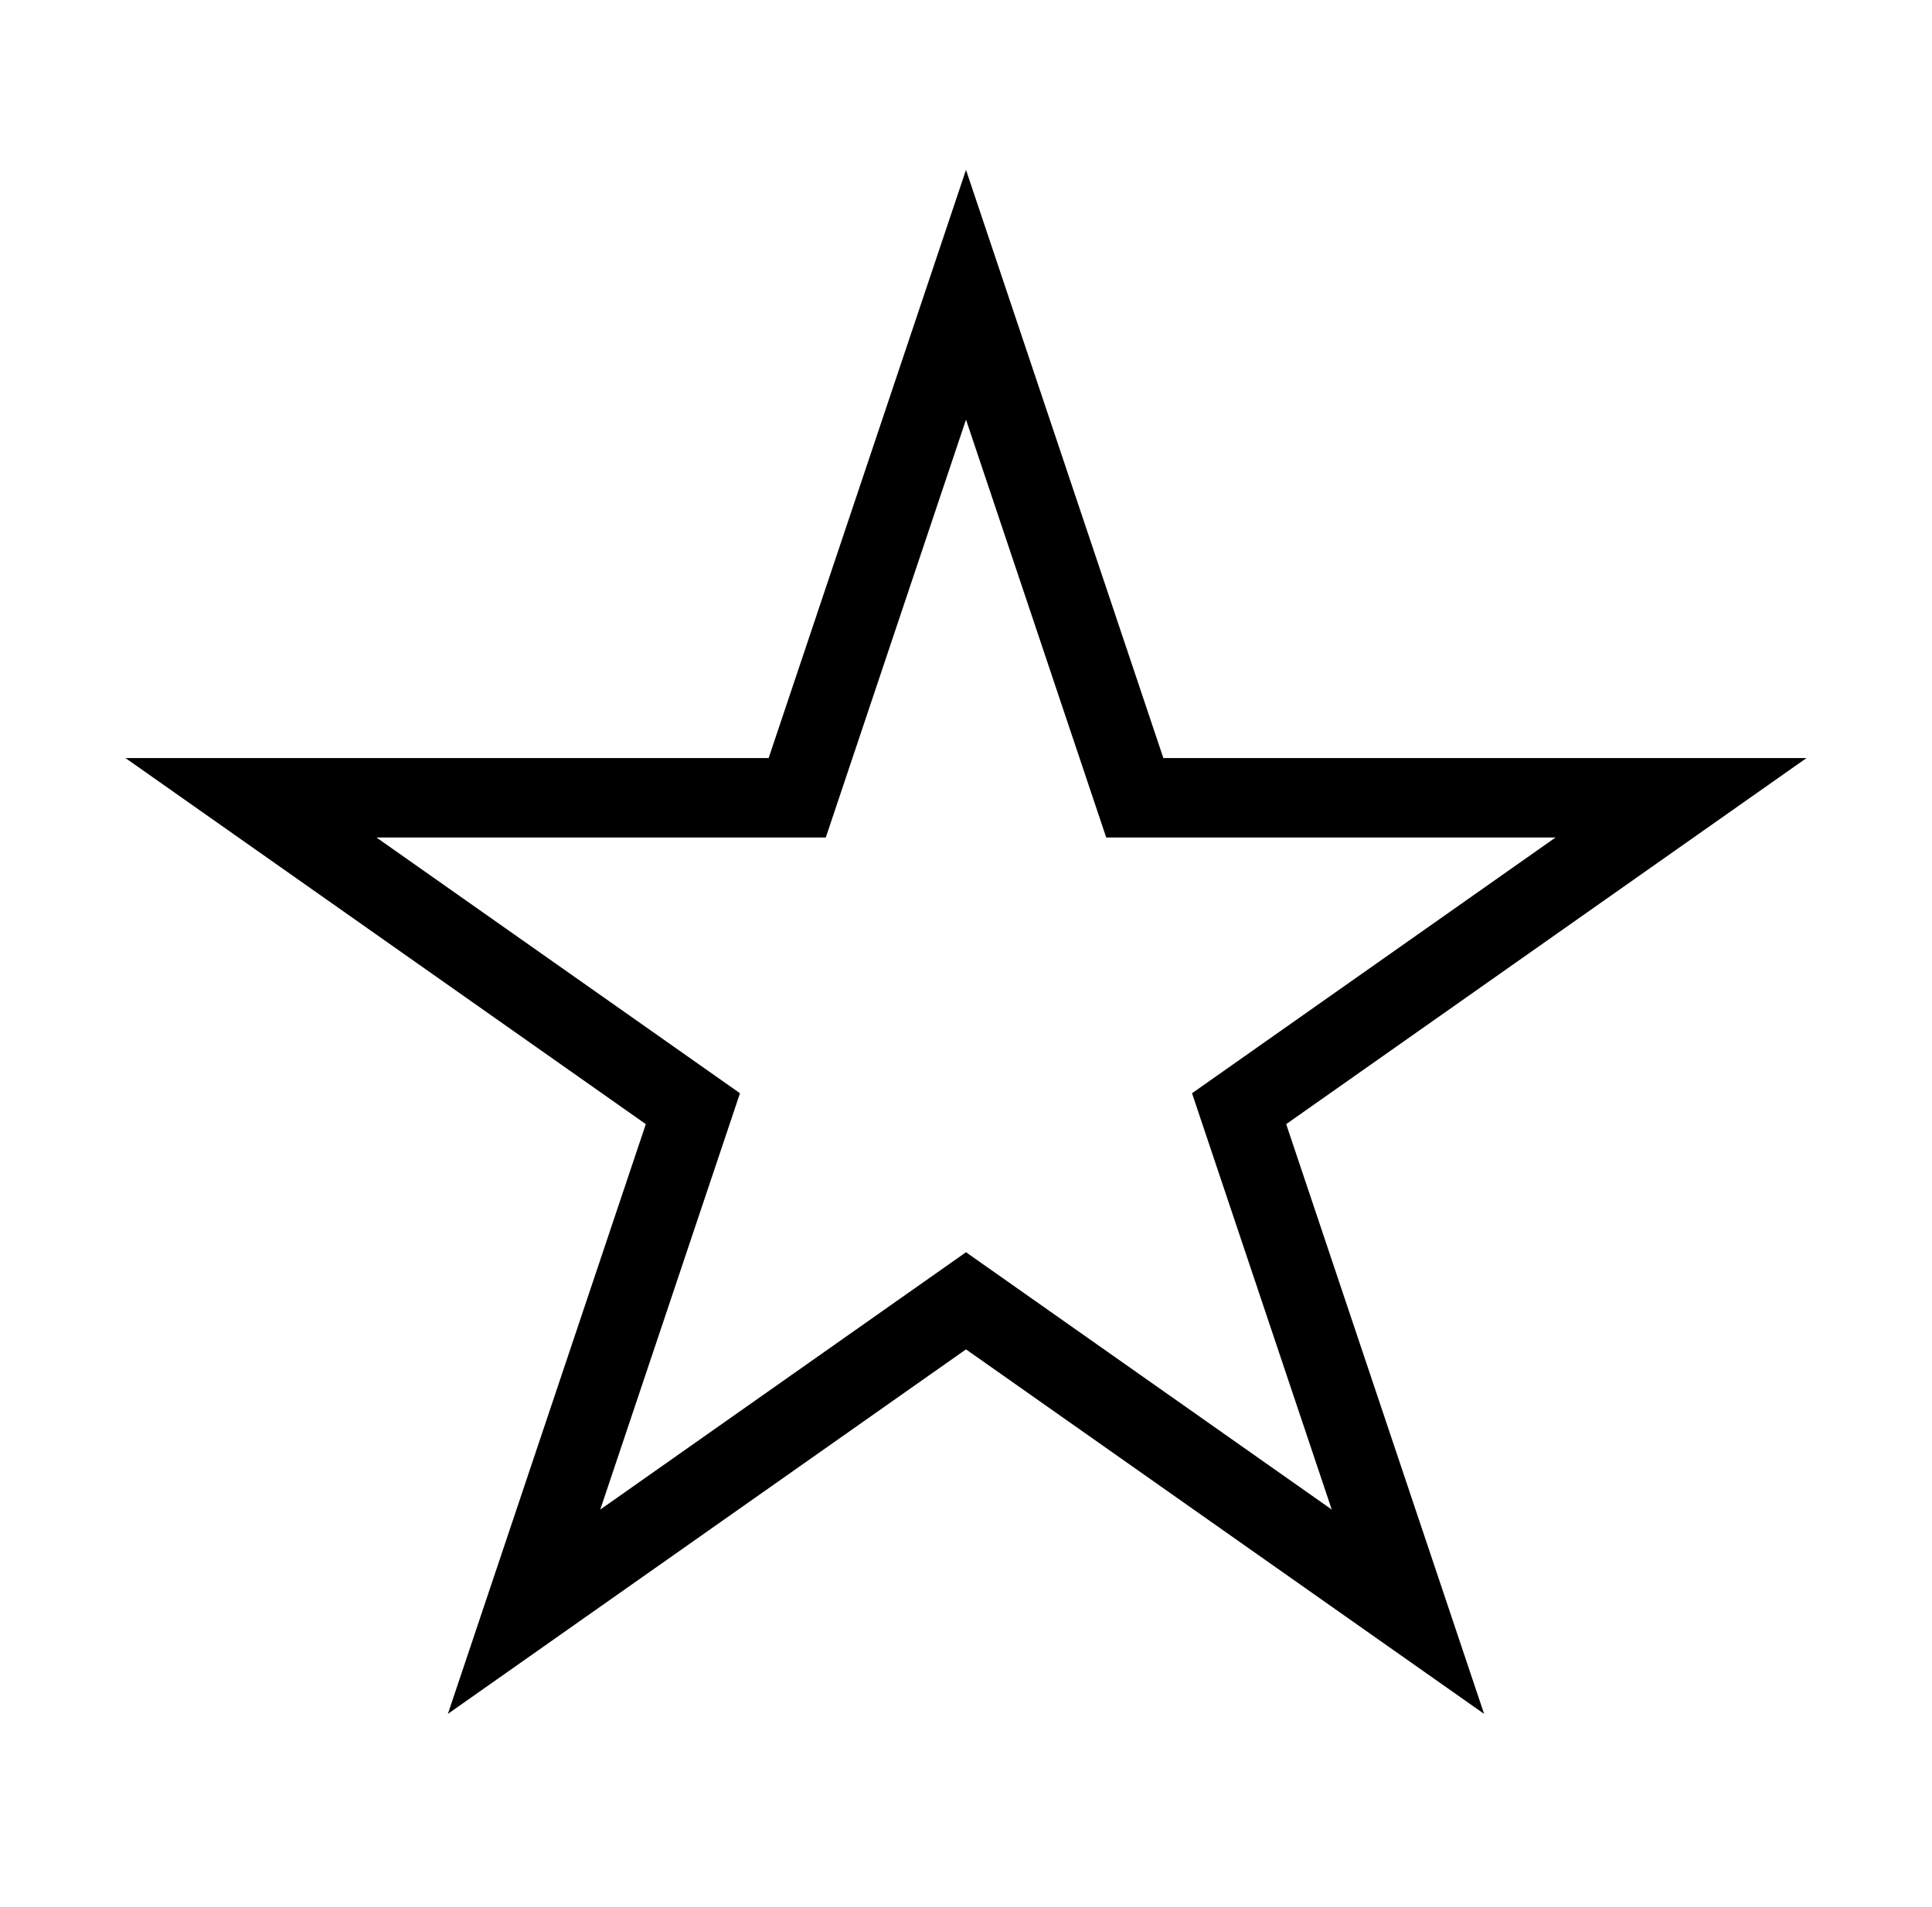
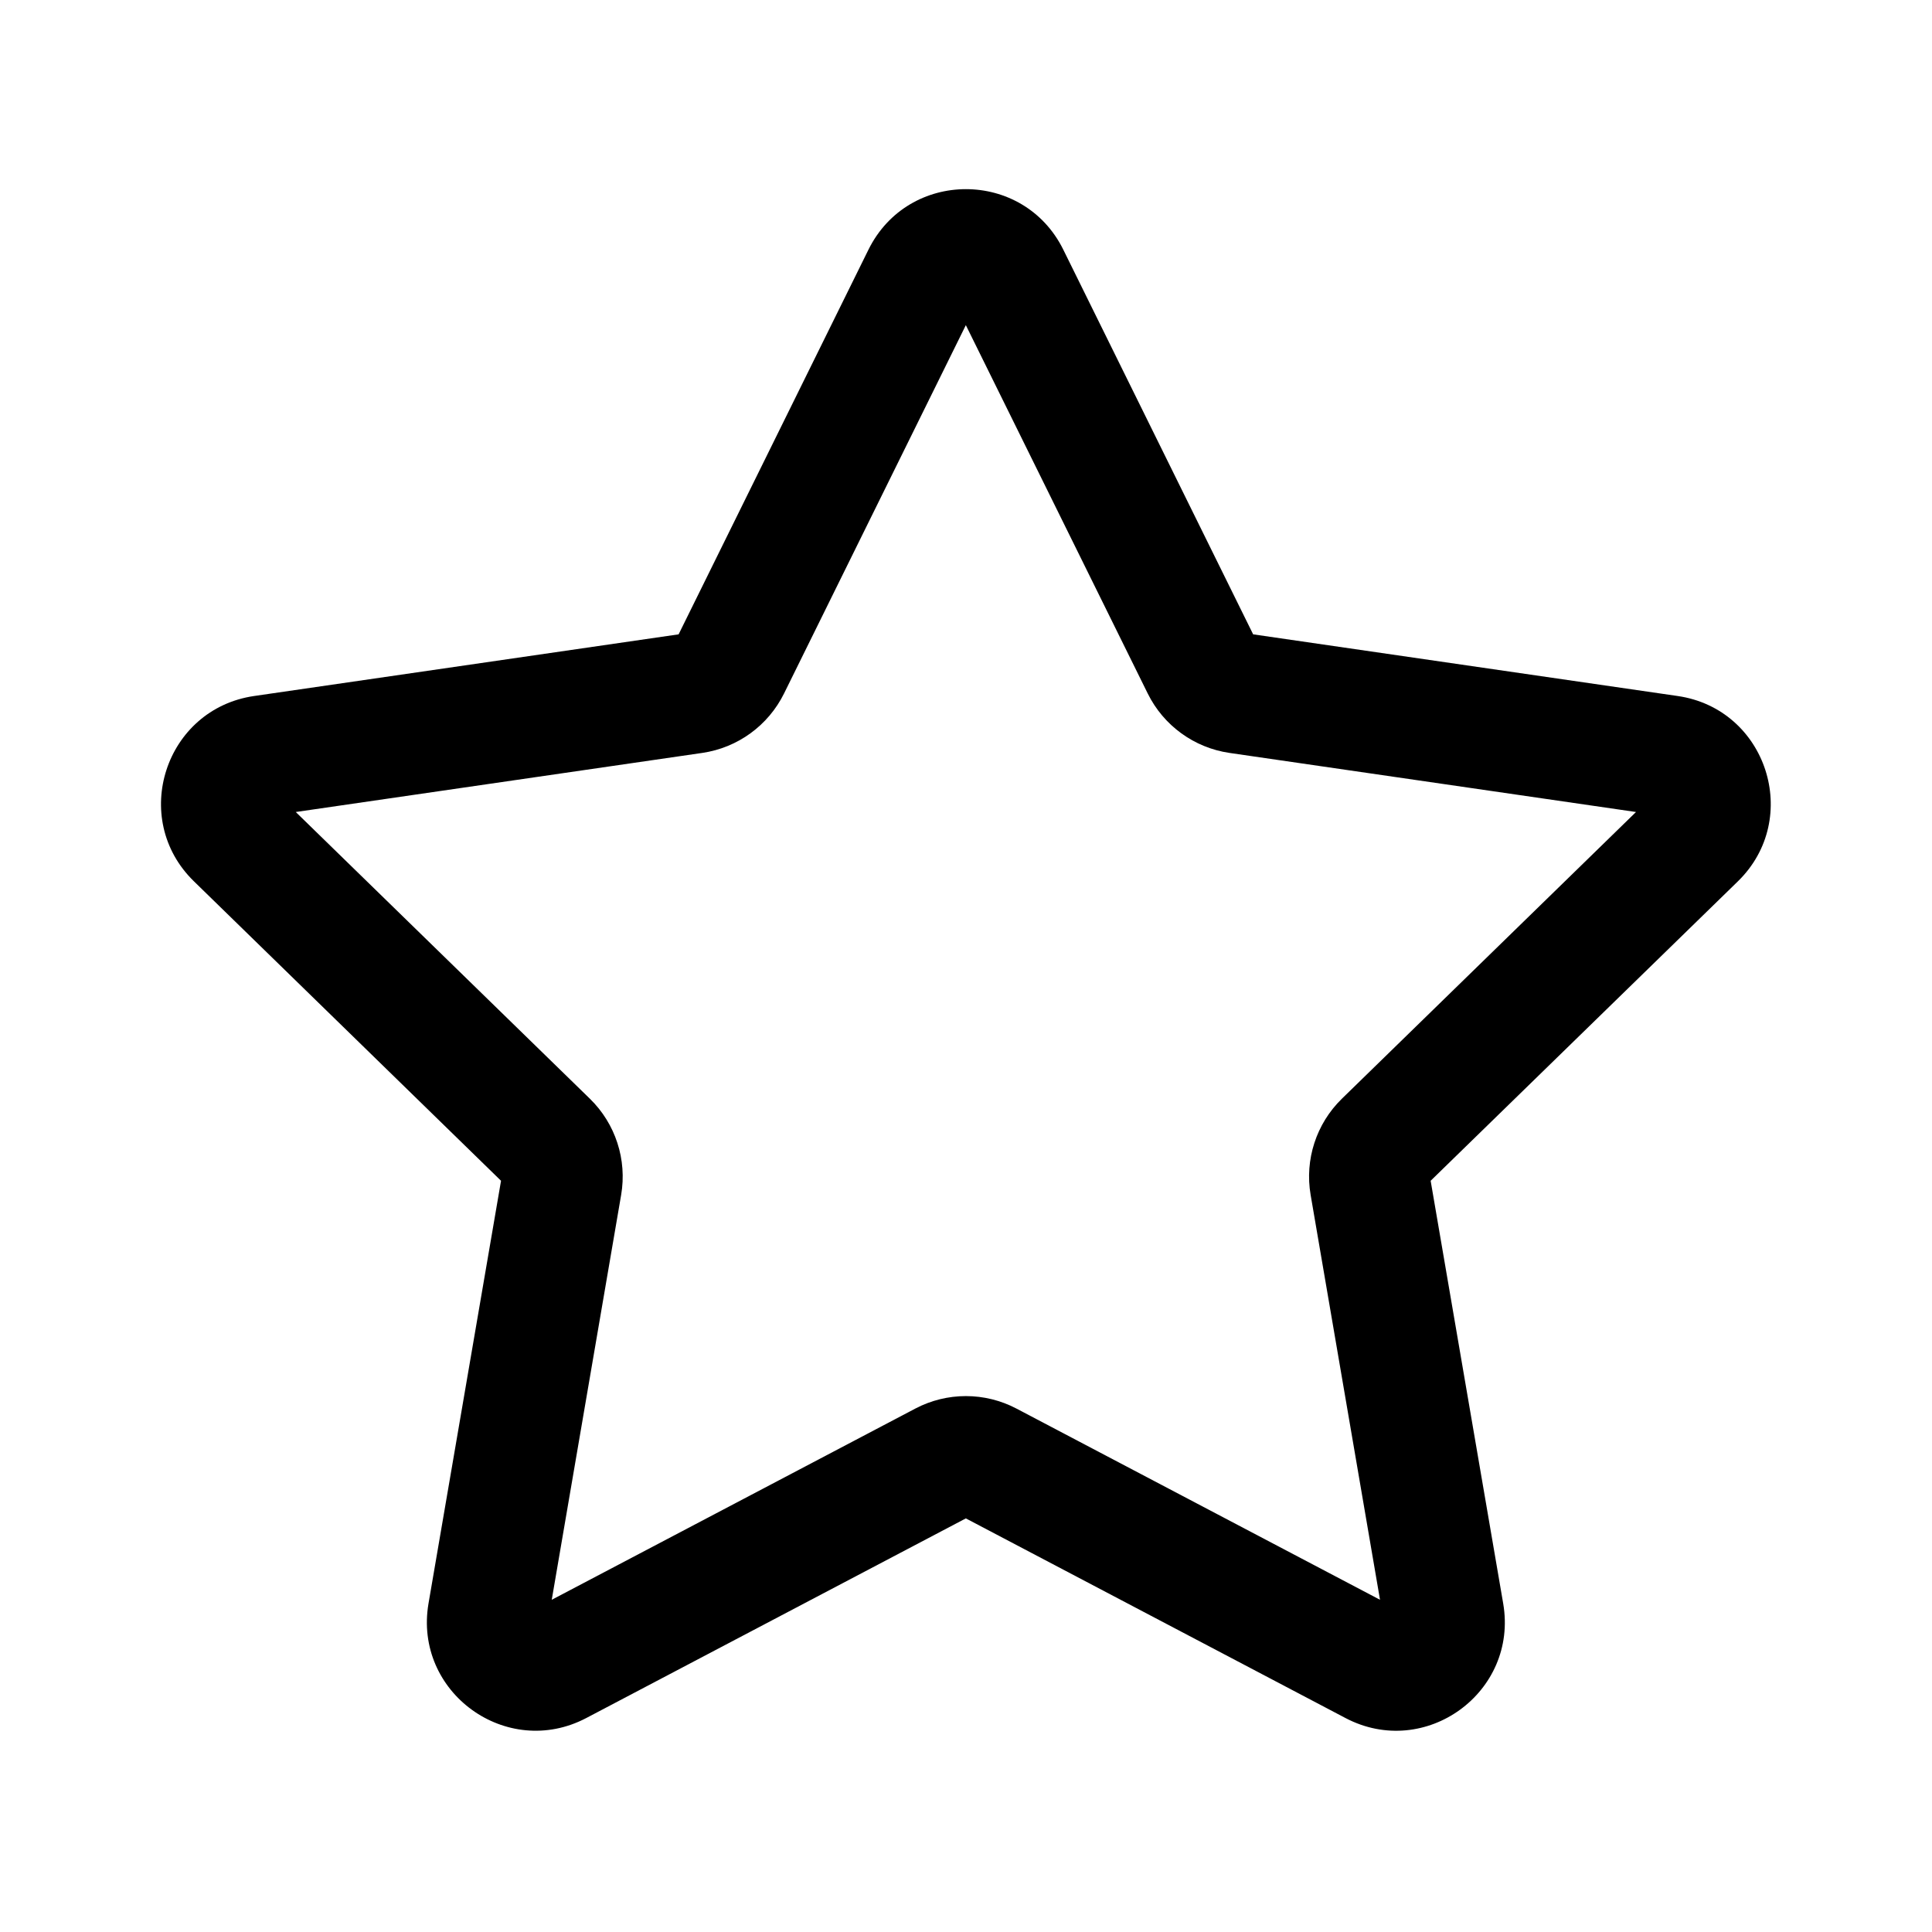
- <svg xmlns="http://www.w3.org/2000/svg" version="1.1" width="48.636" height="48" viewBox="0 0 48.636 48" enable-background="new 0 0 76.00 76.00" xml:space="preserve" id="svg2003">
-   <defs id="defs2007" />
-   <path d="M 6.318,20.086 H 20.069 L 24.318,7.421 28.567,20.086 H 42.318 L 31.193,27.914 35.443,40.579 24.318,32.751 13.193,40.579 17.443,27.914 Z" id="path2001" style="opacity:1;fill:none;stroke:#000000;stroke-width:2;stroke-opacity:1" />
+ <svg xmlns="http://www.w3.org/2000/svg" width="24" height="24" viewBox="0 0 24 24">
+   <path fill="#000000" d="M10.788 3.102c.495-1.003 1.926-1.003 2.421 0l2.358 4.778l5.273.766c1.107.16 1.549 1.522.748 2.303l-3.816 3.719l.901 5.25c.19 1.104-.968 1.945-1.959 1.424l-4.716-2.48l-4.715 2.48c-.99.52-2.148-.32-1.96-1.423l.901-5.251l-3.815-3.72c-.801-.78-.359-2.141.748-2.302L8.43 7.88zm1.21.937L9.74 8.614a1.35 1.35 0 0 1-1.016.739l-5.05.734l3.654 3.562c.318.31.463.757.388 1.195l-.862 5.029l4.516-2.375a1.35 1.35 0 0 1 1.257 0l4.516 2.375l-.862-5.03a1.35 1.35 0 0 1 .388-1.194l3.654-3.562l-5.05-.734a1.35 1.35 0 0 1-1.016-.739z" />
</svg>
